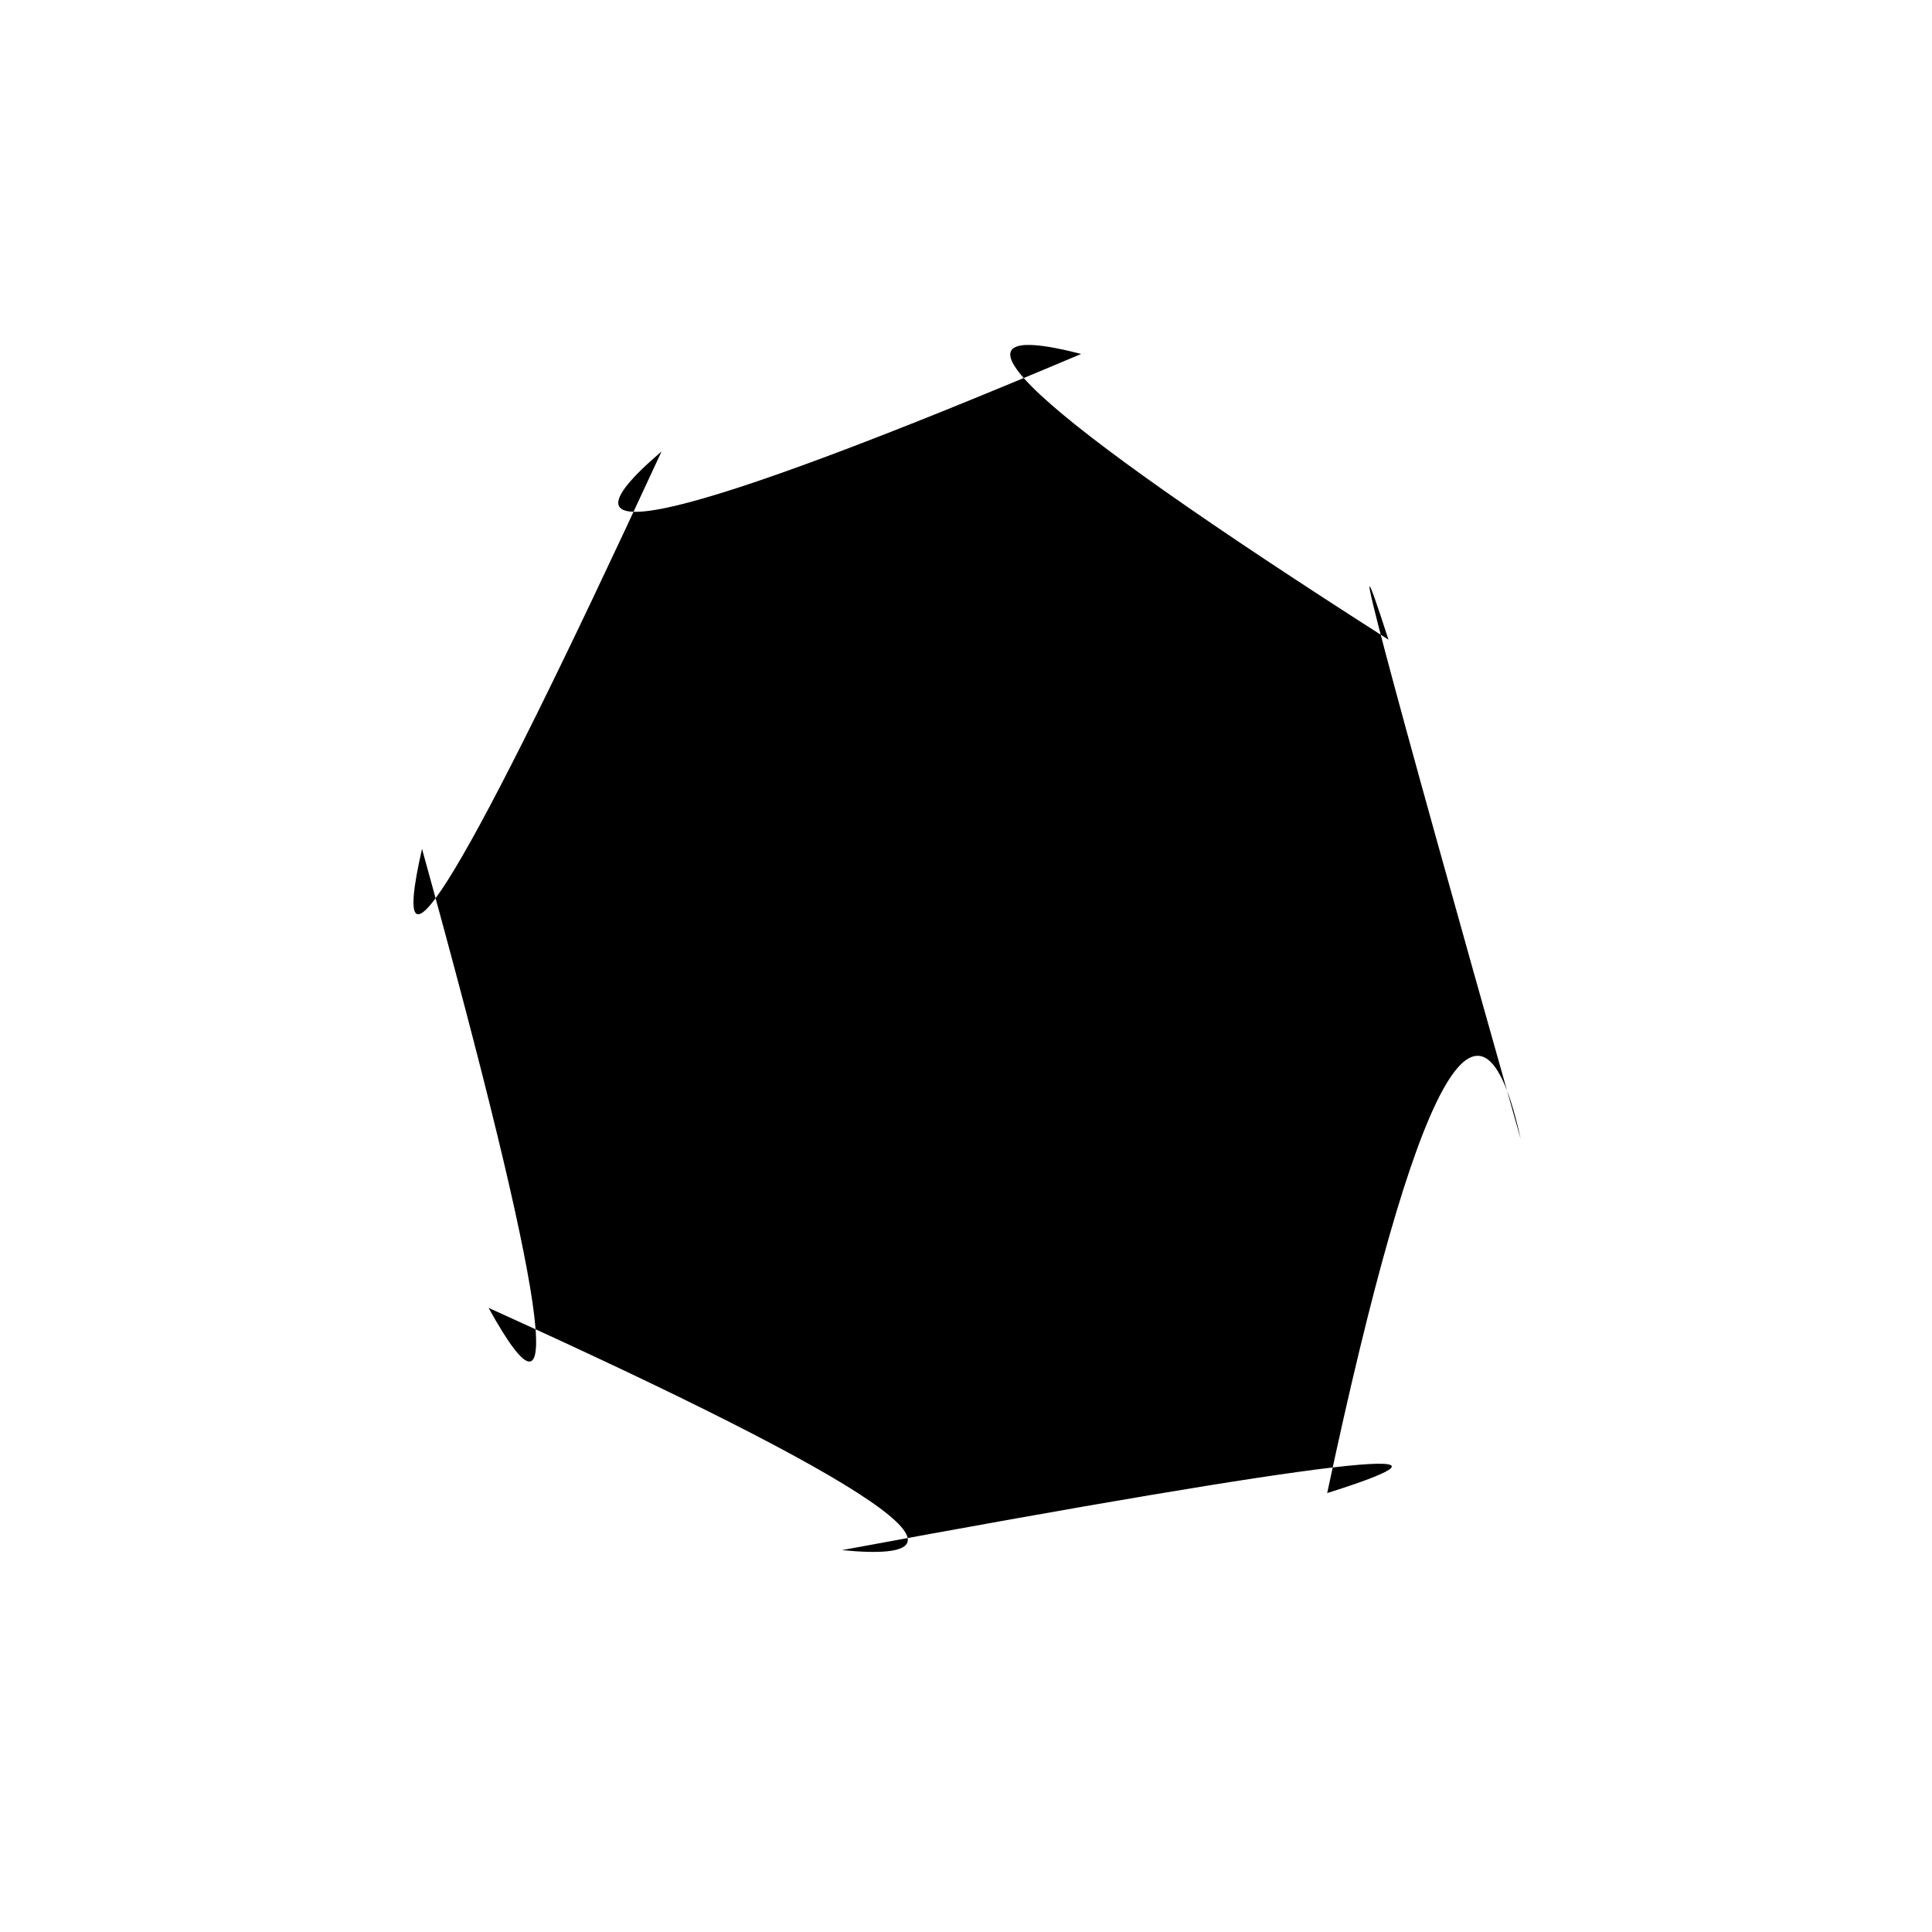
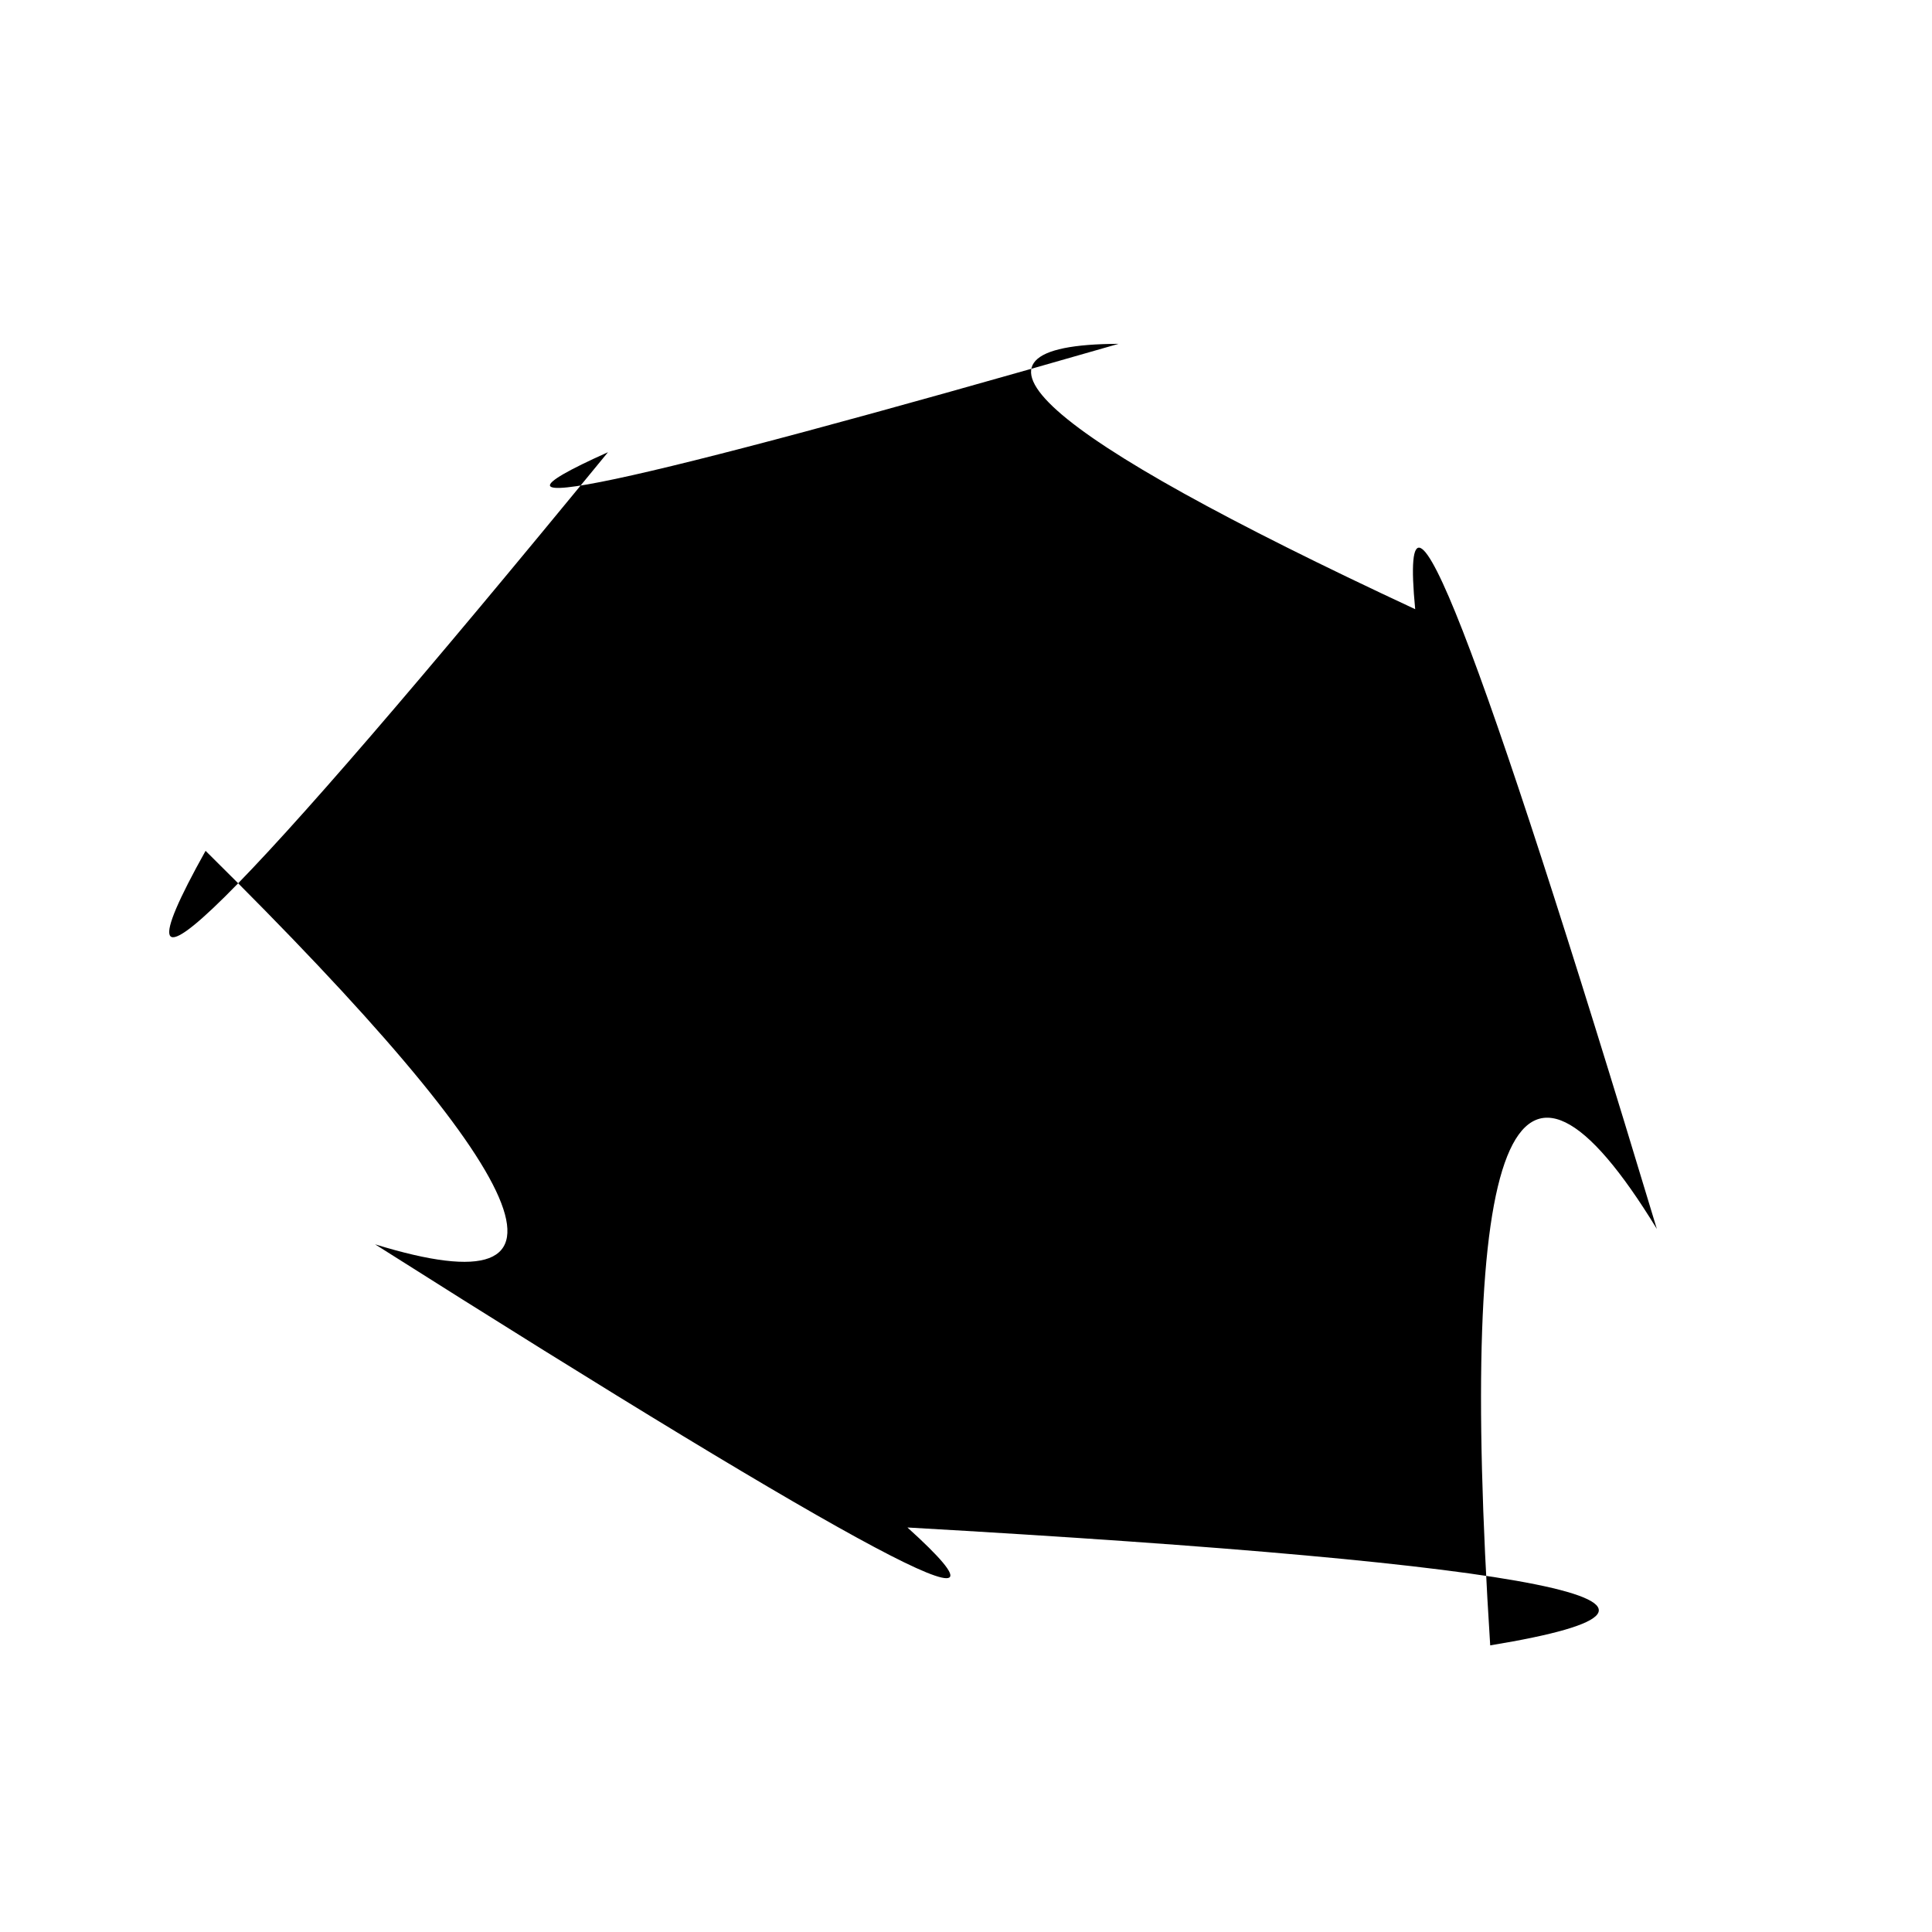
<svg xmlns="http://www.w3.org/2000/svg" viewBox="0 0 64 64" aria-hidden="true">
-   <path fill="black" d="M 35.815 11.725 Q 28.04 9.72 45.995 21.19 Q 43.59 13.73 50.375 37.735 Q 48.4 28.65 43.965 49.46 Q 52.35 46.82 27.89 51.35 Q 35.58 52.1 16.185 43.325 Q 20.2 50.6 13.98 28.12 Q 12.17 36.05 21.915 14.955 Q 15.79 20.19 35.815 11.725 Z" />
+   <path fill="black" d="M 37.055 11.39 Q 28.08 11.42 46.88 20.18 Q 46.03 11.36 54.885 40.71 Q 47.73 29 49.365 54.505 Q 62.04 52.42 30.06 50.6 Q 36.69 56.59 12.425 41.22 Q 23.43 44.61 6.81 28.185 Q 1.42 37.83 20.14 14.98 Q 12.2 18.54 37.055 11.39 Z" />
</svg>
